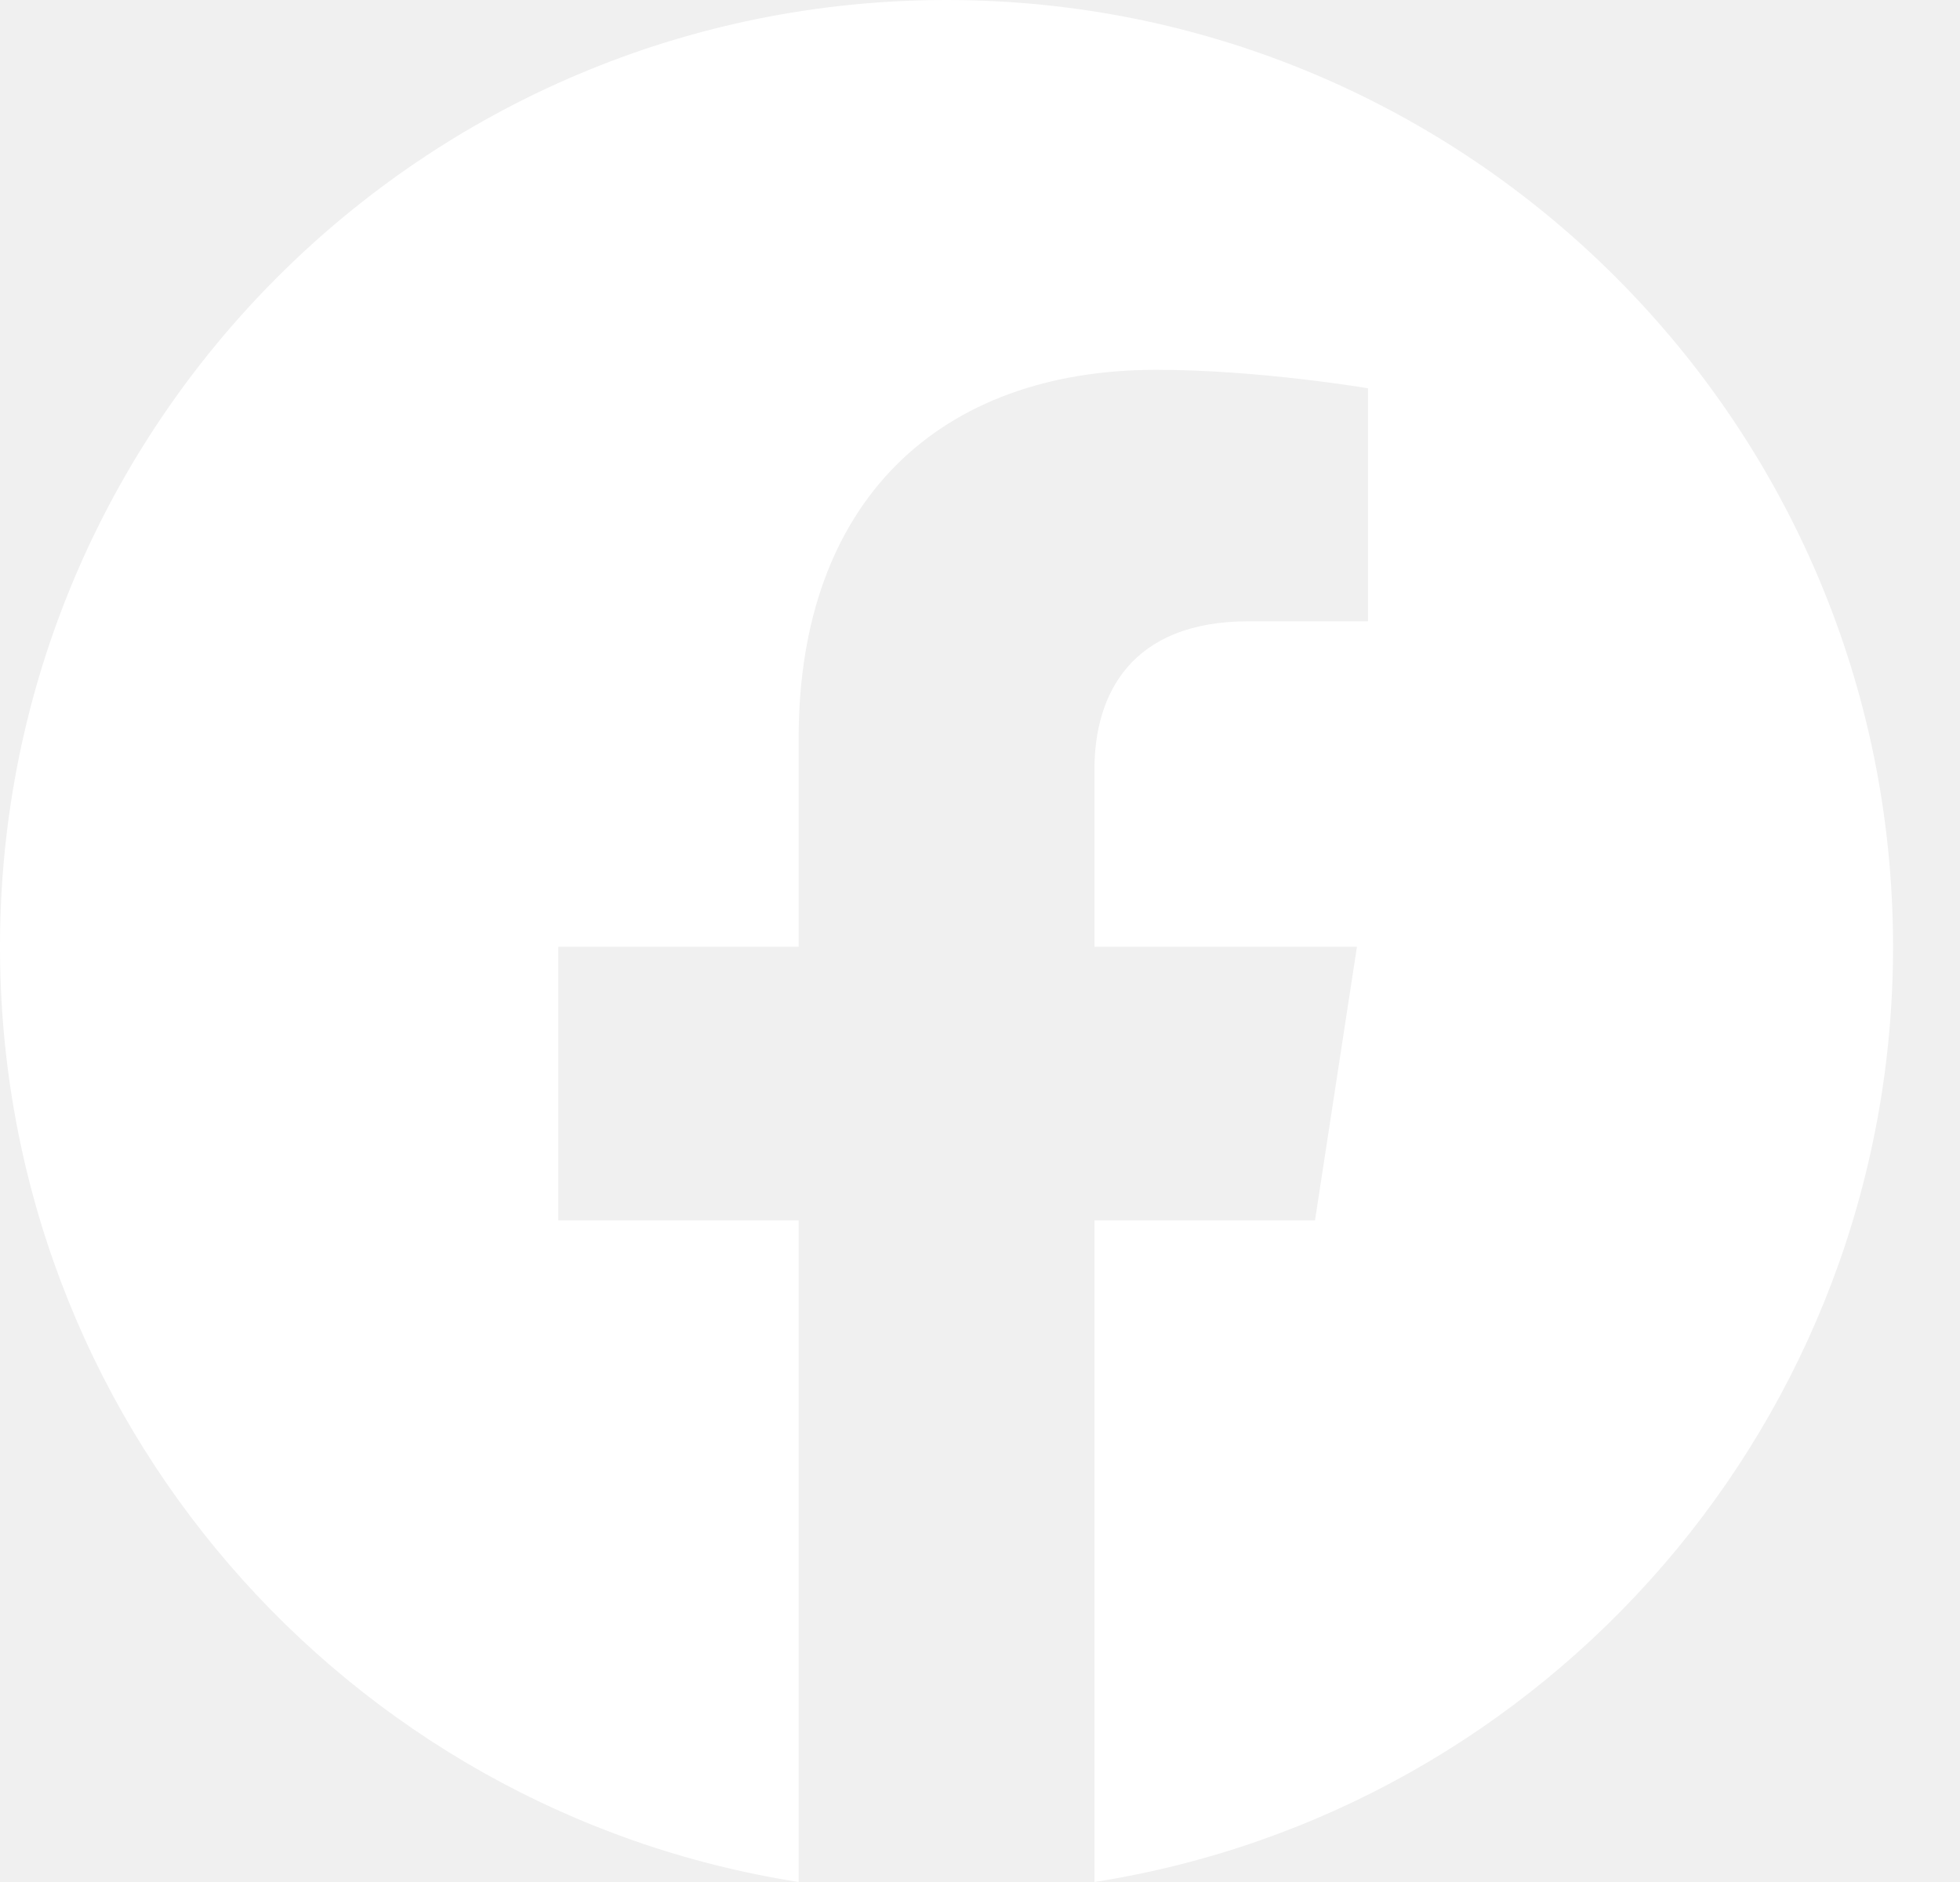
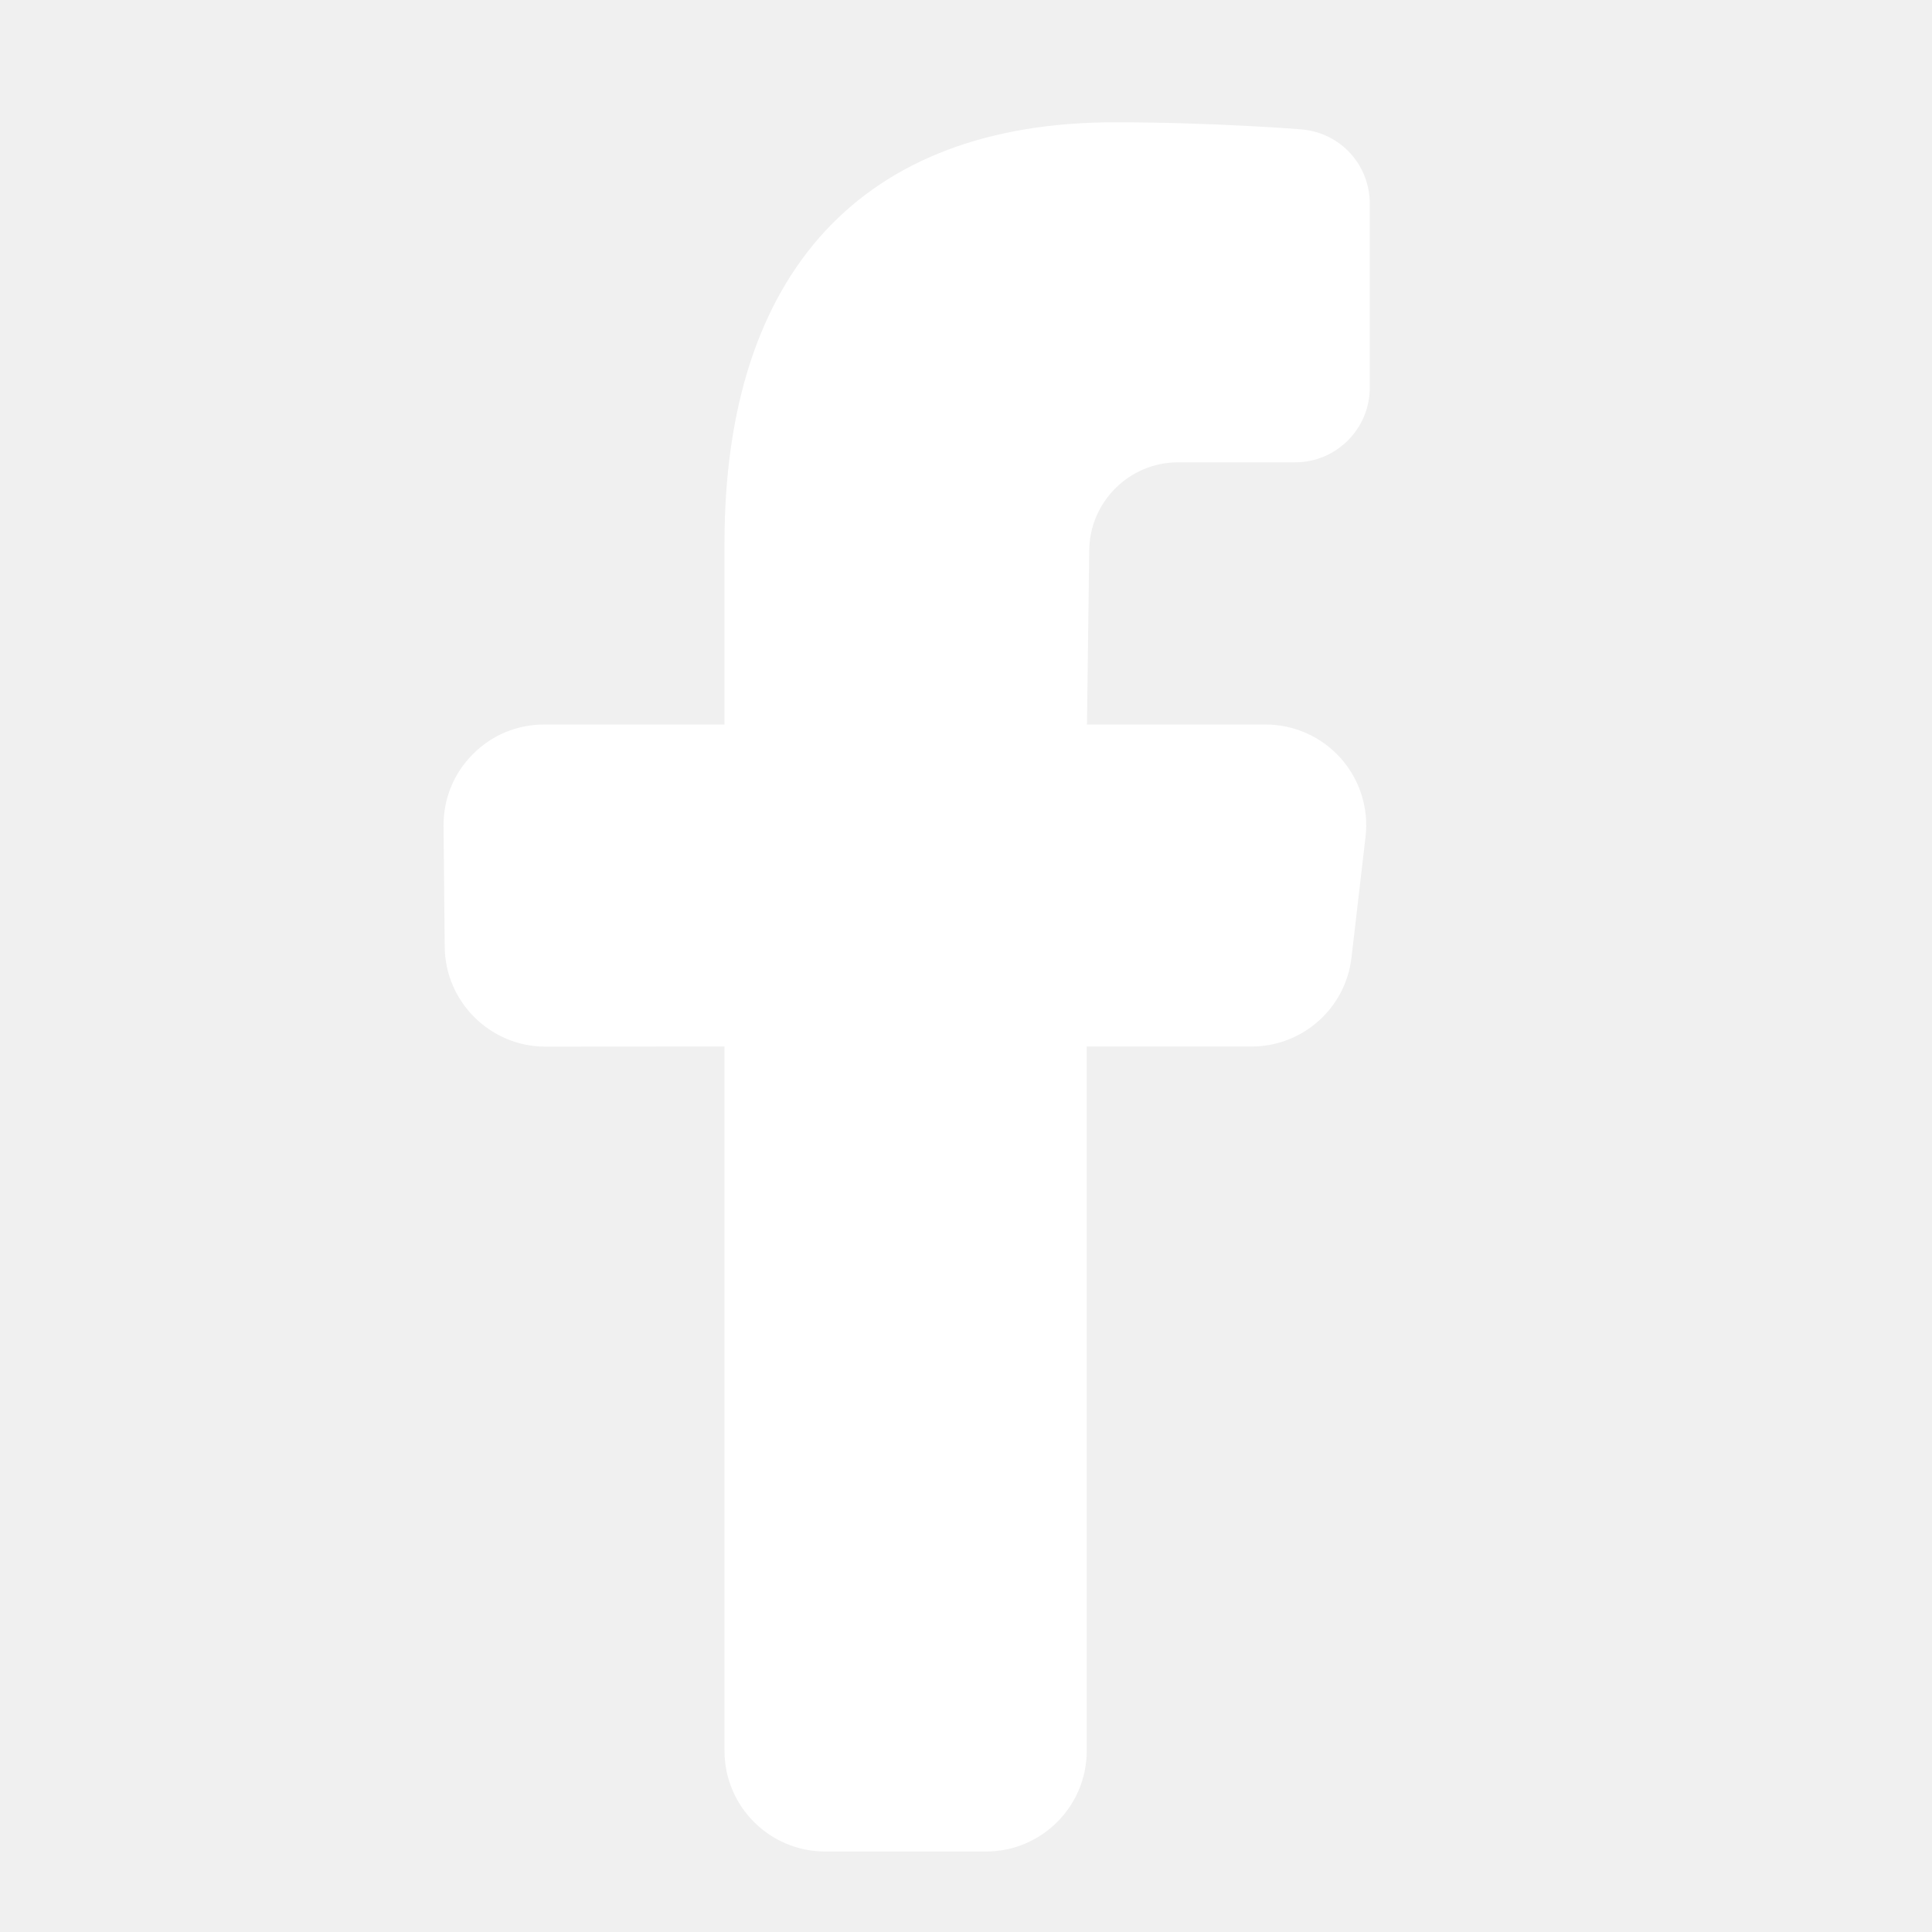
- <svg xmlns="http://www.w3.org/2000/svg" width="25" height="24" viewBox="0 0 25 24" fill="none">
-   <path d="M24.146 12.073C24.146 5.405 18.742 0 12.073 0C5.405 0 0 5.405 0 12.073C0 18.1 4.414 23.095 10.187 24V15.563H7.121V12.073H10.187V9.413C10.187 6.388 11.988 4.716 14.747 4.716C16.068 4.716 17.449 4.952 17.449 4.952V7.923H15.926C14.426 7.923 13.96 8.854 13.96 9.809V12.073H17.308L16.773 15.563H13.96V24C19.732 23.095 24.146 18.1 24.146 12.073Z" fill="white" />
+ <svg xmlns="http://www.w3.org/2000/svg" x="0px" y="0px" width="20" height="20" viewBox="0 0 172 172" style=" fill:#000000;">
+   <g fill="none" fill-rule="nonzero" stroke="none" stroke-width="1" stroke-linecap="butt" stroke-linejoin="miter" stroke-miterlimit="10" stroke-dasharray="" stroke-dashoffset="0" font-family="none" font-weight="none" font-size="none" text-anchor="none" style="mix-blend-mode: normal">
+     <path d="M0,172v-172h172v172z" fill="none" />
+     <g fill="#ffffff">
+       <path d="M73.458,164.833c-4.938,0 -8.958,-4.017 -8.958,-8.958v-62.708l-15.946,0.011c-4.898,0 -8.919,-3.978 -8.962,-8.872l-0.104,-10.761c-0.021,-2.412 0.896,-4.68 2.594,-6.389c1.691,-1.713 3.952,-2.655 6.364,-2.655h16.053v-16.125c0,-24.173 12.334,-37.489 34.726,-37.489c8.858,0 16.591,0.627 16.663,0.634c3.458,0.308 6.059,3.153 6.059,6.618v16.376c0,3.662 -2.981,6.644 -6.644,6.644h-10.42c-4.361,0 -7.912,3.547 -7.912,7.912l-0.201,15.43h15.903c2.555,0 4.992,1.097 6.69,3.003c1.698,1.906 2.505,4.454 2.207,6.991l-1.251,10.75c-0.523,4.519 -4.35,7.923 -8.894,7.923h-14.677v62.708c0,4.941 -4.021,8.958 -8.958,8.958z" />
+     </g>
+   </g>
</svg>
